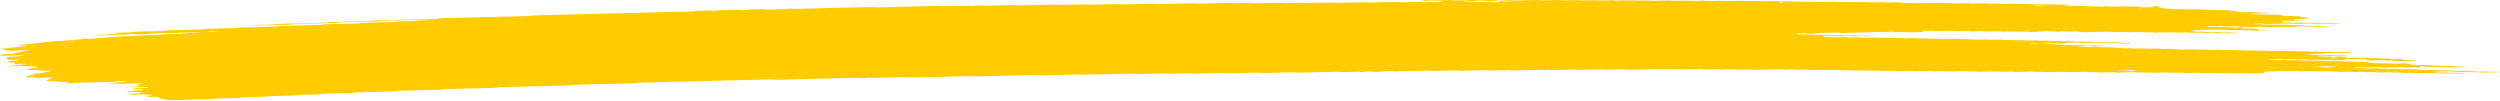
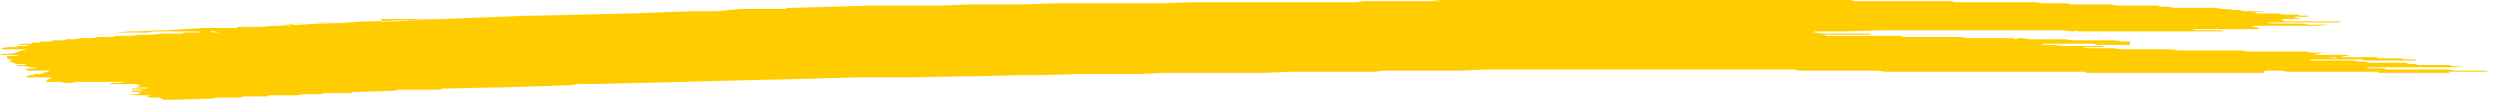
<svg xmlns="http://www.w3.org/2000/svg" width="223" height="9" fill="none" viewBox="0 0 223 9">
-   <path fill="#fc0" d="M209.811 4.72c-.306.008-.615.013-.914.024-.195.007-.278-.014-.408-.024-.043-.004-.09-.012-.13-.01q-.454.01-.908.024c-.093.018-.152.042-.294.051-.139.008-.303.008-.457.013l-.612.015a.7.7 0 0 0-.219.028 1 1 0 0 0 .099.014c.123.014.244.03.38.04.13.01.29-.006.429.007.312.03.315.029.553.023l.612-.014c.04-.001.086.006.13.01.129.01.213.033.404.024.146-.007.306-.008.458-.012.126.014.244.03.38.04.126.01.163.018.095.032a1.5 1.5 0 0 1-.262.018q-.153.002-.306.007l-.151.004c-.195.005-.195.005-.55-.025-.139-.011-.297.005-.43-.006-.089-.008-.167-.019-.253-.027a2 2 0 0 0-.142-.003q-.234.005-.457.012c-.105.004-.167.017-.155.03a.5.5 0 0 0 .121.013c.098.001.203-.005.299-.002.093.003.189.013.257.023.139.021.296.002.429.008.139.006.253.025.386.036.034.003.099-.002.152-.003l.454-.01c.127.014.262.026.377.041.207.028.429.04.698.026.151-.008.3-.005.42.013.124.019.266.017.423.013.146-.003.294-.014.442 0 .321.028.325.03.705.018.114-.003.2-.004.287.007.08.01.167.018.25.028l.457-.01c.195-.006.303 0 .349.027.028.016.041.03.109.041.08.013.166.013.284.009a1 1 0 0 0 .238-.025 1 1 0 0 1 .089-.02 1 1 0 0 1 .096-.01 1 1 0 0 1 .124.014c.151.056.151.057.306.073.169.018.346.035.5.055.139.018.278.01.429.01.115 0 .189.013.18.025a.2.2 0 0 1-.087.018q-.455.014-.914.024c-.037 0-.084-.008-.127-.012-.086-.008-.164-.021-.256-.024-.093-.003-.201.004-.303.006-.102.003-.21.009-.303.005s-.167-.017-.253-.026c-.04-.004-.096-.01-.13-.009a3 3 0 0 1-.553-.025 1 1 0 0 0-.136-.006l-1.072.026c-.145.004-.263-.012-.294-.04-.015-.015-.046-.03-.046-.046 0-.028-.17-.044-.293-.04-.204.004-.411.008-.612.015q-.247.009-.414-.017a2.5 2.5 0 0 0-.426-.01c-.112.004-.143.02-.136.058.006.031-.047.041-.248.046q-.38.01-.766.018c-.04.001-.086-.007-.126-.01-.087-.01-.164-.023-.257-.026-.092-.003-.201.004-.303.007-.102.002-.21.009-.302.006-.093-.004-.17-.018-.254-.027-.04-.004-.089-.01-.129-.009l-.612.015c-.229.005-.229.005-.553-.024-.148-.013-.297-.003-.442.001-.154.004-.3.006-.42-.013a1.5 1.5 0 0 0-.266-.017l-.766.018a1 1 0 0 1-.136-.006 3 3 0 0 0-.553-.025c-.198.009-.411.01-.609.017-.108.004-.157.02-.136.03a.5.5 0 0 0 .121.014c.099 0 .207-.007.3-.004.191.006.287.045.537.034q.225-.009.457-.01c.041 0 .084.008.127.013.124.012.232.029.411.02.148-.006.306-.008.457-.012.241-.006.241-.006.553.023.149.013.297.003.442 0 .108-.003.21-.008.297-.001.133.01.228.032.392.03.154 0 .306-.007.46-.01q.146 0 .263.02c.08.012.167.017.272.015q.228-.007.46-.011c.043 0 .093.004.133.007l.253.027q.23-.001.455-.009a2 2 0 0 1 .287.007c.117.013.213.035.405.024.095-.005.207-.003.302-.008.118-.006.198-.004.281.01.158.027.356.027.56.017a3 3 0 0 1 .556.023c.176.021.176.02.312.072.04.015.154.022.25.02.161-.005.3-.003.417.015.124.02.272.017.423.012a3 3 0 0 1 .566.014c.08.013.167.016.275.013.306-.009.615-.014.914-.024.182-.007.287.008.411.021.167.017.349.033.349.07 0 .006.043.013.081.017q.122.015.25.028c.123.014.244.026.414.018.148-.006.306-.008.457-.012s.29-.007.426.011q.236.032.504.054c.127.011.293-.007.429.007.084.01.164.02.254.027.037.003.095 0 .145 0 .102-.002.207-.003.306-.008.114-.005.201-.004.287.007.08.01.161.023.253.026.139.004.294-.015.433.007.071.01.161.02.253.024.093.003.201-.004.3-.003a.6.6 0 0 1 .12.013c.016.004-.006.012-.027.017a1 1 0 0 1-.109.014q-.458.013-.917.024c-.182.004-.182.004-.55-.025a3 3 0 0 0-.29-.003c-.146.005-.294.013-.445.004a3.6 3.6 0 0 0-.702-.022 2 2 0 0 1-.287-.004c-.17-.018-.349-.034-.5-.055-.118-.016-.173-.018-.223.005-.015.007-.031.014-.028.02.019.024.053.047.071.07.007.007-.018.014-.034.021-.049.02-.114.018-.222.002a2 2 0 0 0-.411-.02c-.148.007-.309.006-.457.013a3 3 0 0 1-.553-.025 1 1 0 0 0-.136-.005l-1.378.033a1.5 1.5 0 0 1-.266-.017q-.12-.02-.269-.017-.61.014-1.223.031a2.4 2.4 0 0 1-.414-.017 2 2 0 0 0-.275-.015 1.3 1.3 0 0 0-.259.02c-.056.013-.016.02.108.031.133.011.256.026.383.039q.154-.005.303-.005c.043 0 .083.008.126.013.124.013.238.027.414.02.149-.007.306-.008.457-.013.211-.005.211-.005.55.025.087.007.18.007.291.002a1.2 1.2 0 0 1 .262.018c.028.005.019.015-.04.046 0 .022.065.012.087-.003.034-.021-.031-.028-.155-.017-.086.009-.129.021-.108.03a.4.4 0 0 0 .176-.01c.272-.028.479-.032.677-.04.117-.003.191-.002.284.01.111.015.223.03.405.023.198-.008.408-.01.608-.016.186-.007.282.014.399.026.142.014.3-.002.429.006.136.009.232.03.39.033.228-.013.373.01.547.026.135.012.296.002.441-.003q.244-.01.414.016c.13.019.275.015.424.01.346-.009.358-.01.559.016.145.018.284.01.429.007.127.013.25.027.383.038.034.003.099-.002.152-.003l.457-.012c.102-.002.21-.009.303-.006.092.003.17.017.253.026s.17.017.25.027c.124.014.241.025.414.018q.225-.008.457-.012c.195-.005.189-.004.55.024.195.016.396-.003.594-.005.098 0 .194.005.262.018.028.006.019.015.028.023-.51.013-1.023.023-1.526.039-.195.006-.297-.011-.402-.025-.173-.022-.401.01-.565-.019a2 2 0 0 0-.411-.018c-.099.004-.204.004-.306.008-.26.01-.497.01-.704-.021-.071-.012-.173-.018-.247-.029a2 2 0 0 0-.272-.015q-.69.015-1.375.034-.062.004-.115.013-.128.02.081.032c.046.003.083.009.127.014.083.008.16.022.253.026.092.003.201-.004.303-.006s.21-.01.302-.006c.093.003.17.016.257.025.04.004.089.011.13.01q.303-.004.608-.012c.127.013.235.031.386.035.096.003.198-.002.297 0 .043 0 .099.007.12.013.013.003-.027.013-.058.017-.118.018-.278.015-.424.02a2.3 2.3 0 0 1-.42-.014 1.6 1.6 0 0 0-.269-.016q-.382.01-.766.018c-.043.001-.095-.003-.136-.006-.324-.029-.324-.03-.553-.024-.336.01-.336.01-.562-.015-.043-.005-.09-.014-.127-.014q-.536.01-1.069.026a1.6 1.6 0 0 1-.284-.009 2 2 0 0 0-.253-.025c-.096-.002-.201.005-.303.007s-.21.008-.3.005c-.092-.004-.173-.017-.253-.026a2 2 0 0 0-.287-.006c-.352.01-.355.01-.705-.02a1 1 0 0 0-.135-.006c-.257.006-.51.013-.767.018a1.3 1.3 0 0 1-.262-.017c-.028-.005-.019-.015-.037-.033-.022-.004.003.003.009.01.046 0 .102 0 .136-.003.086-.01.13-.021.108-.03a.5.5 0 0 0-.108-.013c-.068 0-.127.01-.145.036-.195.015-.402.019-.603.026a1.5 1.5 0 0 1-.284-.01 2 2 0 0 0-.408-.022c-.198.009-.408.01-.612.017-.234.007-.336-.035-.534-.034-.204.001-.408.009-.612.015-.179.004-.179.004-.55-.026-.136-.011-.296.005-.429-.007-.09-.007-.167-.018-.253-.026a2 2 0 0 0-.143-.003c-.256.006-.515.01-.763.02-.281.012-.494 0-.695-.028-.253.005-.51.007-.76.016-.182.007-.287-.009-.411-.021-.043-.004-.08-.011-.126-.013-.047-.002-.102.002-.152.003-.204.005-.414.008-.611.016-.245.01-.337-.028-.526-.032-.126.023-.194.054-.445.056-.203.002-.407.01-.611.015l-.306.007c-.164.004-.241.023-.207.05q.027.023.049.047c.031.027-.046.05-.176.054l-1.072.026a1.5 1.5 0 0 1-.266-.018 1.5 1.5 0 0 0-.268-.016l-1.072.026a1 1 0 0 1-.133-.007l-.254-.027q-.304.005-.605.012c-.324.009-.324.01-.562-.016-.044-.005-.087-.014-.127-.014q-.23.004-.46.011c-.454.012-.454.012-.587-.002-.121-.013-.229-.029-.411-.021-.198.008-.408.011-.612.016l-.454.008c-.04 0-.083-.009-.127-.013a2.3 2.3 0 0 0-.414-.019c-.099.005-.204.006-.306.008-.265.007-.265.007-.701-.021a2 2 0 0 0-.139-.005l-1.072.026c-.043 0-.096-.002-.139-.004-.488-.027-.488-.027-1.007-.014-.198.004-.204.006-.411-.019a2 2 0 0 0-.278-.012c-.408.011-.819.018-1.223.032-.183.005-.288-.009-.411-.021-.044-.005-.09-.014-.127-.014l-1.224.029c-.037 0-.083-.008-.126-.013-.084-.008-.164-.02-.257-.024-.095-.002-.2.005-.305.007-.257.006-.257.006-.554-.022a1 1 0 0 0-.132-.008c-.408.01-.819.017-1.224.031a3.4 3.4 0 0 1-.553-.026 1 1 0 0 0-.136-.005l-1.378.034a1.5 1.5 0 0 1-.265-.018 2.5 2.5 0 0 0-.424-.013c-.355.01-.358.01-.568-.013-.043-.004-.08-.01-.127-.013-.043-.002-.099 0-.145 0l-.612.015c-.203.005-.411.008-.611.016-.247.01-.365-.02-.538-.035-.253.007-.513.01-.763.02-.192.008-.281-.013-.408-.024-.043-.003-.089-.011-.13-.01q-.69.015-1.377.034a2 2 0 0 1-.278-.012c-.207-.026-.217-.025-.563-.015a2.5 2.5 0 0 1-.426-.012 2.3 2.3 0 0 0-.417-.016c-.201.007-.408.011-.612.016q-.306.01-.612.014c-.163.003-.262-.02-.392-.03a2 2 0 0 0-.142-.003c-.204.004-.414.007-.612.015-.241.01-.374-.016-.544-.03a1 1 0 0 0-.145 0l-1.072.026-.383-.037-.612.014c-.154.004-.312.005-.457.012-.188.01-.281-.012-.408-.023-.043-.004-.089-.012-.129-.01q-.386.006-.767.018c-.241.008-.336-.034-.534-.034-.204 0-.414.007-.612.015a3 3 0 0 1-.553-.025 1 1 0 0 0-.136-.006q-.382.01-.766.018a2 2 0 0 1-.139-.004c-.488-.027-.488-.028-.701-.022q-.228.006-.461.01c-.043.002-.095-.003-.136-.006-.321-.029-.321-.03-.553-.024l-.611.016-.383-.038c-.254.006-.513.011-.763.02a2 2 0 0 1-.285-.01c-.111-.014-.222-.03-.407-.022-.198.008-.408.009-.609.016-.241.008-.34-.034-.535-.034-.203 0-.414.007-.611.015a3 3 0 0 1-.553-.025 1 1 0 0 0-.136-.005l-1.684.041c-.346.009-.346.01-1.004-.016a2 2 0 0 0-.142-.003c-.204.004-.414.007-.612.015-.241.01-.374-.015-.544-.03-.037-.004-.095-.002-.145-.001l-.46.011-.612.016-.383-.037c-.253.006-.513.01-.763.019-.192.007-.281-.012-.408-.023-.043-.004-.089-.012-.13-.012q-.69.015-1.377.034c-.189.006-.275-.015-.402-.026-.043-.003-.093-.01-.133-.008l-.918.022c-.173.005-.173.005-.549-.024a2 2 0 0 0-.136-.006q-1.453.037-2.908.072a1.4 1.4 0 0 1-.265-.017 1.5 1.5 0 0 0-.269-.017c-.408.01-.819.018-1.223.03a2.4 2.4 0 0 1-.414-.017 1.6 1.6 0 0 0-.275-.014l-.612.016-.612.015c-.204.005-.411.008-.612.016-.247.01-.367-.02-.537-.034l-.915.022-1.223.03c-.037 0-.083-.008-.127-.012-.126-.012-.219-.028-.408-.023-.914.025-1.835.046-2.752.07-.192.005-.275-.015-.405-.025-.043-.004-.093-.01-.133-.01l-1.529.038c-.207.005-.207.005-.553-.024a1 1 0 0 0-.136-.006l-1.99.049a1.5 1.5 0 0 1-.268-.017 1.5 1.5 0 0 0-.266-.017l-1.835.045c-.164.005-.3 0-.417-.016a1.5 1.5 0 0 0-.272-.014q-1.377.032-2.753.069a2.4 2.4 0 0 1-.411-.02 2 2 0 0 0-.278-.012 1.3 1.3 0 0 0-.253.021c-.084.018-.136.041-.334.043-.204 0-.411.007-.612.014-.191.008-.281-.013-.401-.025a2 2 0 0 0-.519.02.63.63 0 0 1-.315.012c-.09-.01-.17-.02-.269-.017l-1.224.03c-.234.006-.237.007-.413-.016a1.6 1.6 0 0 0-.272-.015q-1.682.041-3.365.085a3 3 0 0 1-.414-.02q-.059-.007-.126-.012-.072-.002-.149 0c-.815.02-1.634.04-2.447.062-.185.005-.284-.01-.41-.022-.044-.004-.081-.01-.127-.012-.047-.002-.102.001-.152.003-.815.02-1.634.04-2.446.062-.195.005-.278-.015-.405-.025-.043-.004-.09-.011-.13-.01l-.766.018-1.835.046c-.235.006-.337-.036-.535-.034q-.382.006-.766.019l-.612.015c-.2.005-.2.005-.701-.022-.043-.002-.096-.006-.139-.005q-1.073.026-2.141.054c-.164.004-.3.001-.417-.016a1.6 1.6 0 0 0-.272-.015l-3.213.08c-.04 0-.093-.005-.133-.008l-.253-.027c-.062.01-.142.02-.182.032a1 1 0 0 1-.248.024 2 2 0 0 1-.284-.01 2.3 2.3 0 0 0-.407-.022l-3.365.085c-.185.005-.272-.016-.401-.027-.044-.003-.093-.008-.133-.007l-1.378.033q-1.915.047-3.825.096a3.5 3.5 0 0 1-.553-.025 1 1 0 0 0-.136-.006l-5.354.133a1.5 1.5 0 0 1-.266-.018 1.5 1.5 0 0 0-.268-.016l-2.447.06a2 2 0 0 1-.417-.016c-.044-.005-.09-.014-.124-.013a.7.7 0 0 0-.188.03 1 1 0 0 1-.242.025 2 2 0 0 1-.284-.01c-.114-.013-.219-.027-.404-.022q-3.517.089-7.035.176c-.189.005-.275-.015-.405-.025q-.063-.006-.133-.01-.076.001-.151.004l-11.474.285c-.229.006-.226.006-.476.049-.03.005-.071.012-.114.013l-3.52.087-1.529.038c-.182.004-.182.004-.617.055q-.057.008-.124.01-3.059.078-6.12.152c-.16.004-.29.013-.365.035a1 1 0 0 1-.222.028q-2.14.054-4.285.106c-.17.004-.272.017-.356.037-.027.007-.052.014-.092.019-.037.004-.093.005-.14.007q-1.834.046-3.673.09c-.182.005-.256.022-.346.04-.03.006-.052.015-.092.019-.04.003-.1.003-.149.004l-3.058.077c-.198-.003-.241.024-.337.04-.034.006-.059.014-.099.017-.043.004-.099.004-.151.005l-2.45.06c-.189.004-.226.028-.328.044-.034.005-.068.013-.108.015l-1.529.038c-.17.004-.17.004-.47.05a1 1 0 0 1-.117.012l-2.296.058a.8.8 0 0 0-.216.03.8.8 0 0 1-.22.028l-1.834.045a1.5 1.5 0 0 0-.355.036 1 1 0 0 1-.232.027q-.917.024-1.838.044c-.18.004-.272.02-.346.04a1 1 0 0 1-.241.024c-1.122.027-2.247.054-3.365.084-.188.005-.284-.011-.408-.023-.176-.016-.34-.034-.34-.07 0-.006-.052-.013-.09-.017-.274-.035-.274-.035-.317-.073-.025-.023-.053-.046-.075-.07-.04-.038-.139-.047-.423-.04l-.306.007c-.151.003-.265-.012-.293-.04l-.05-.046c.155-.004.152-.005.424-.061.114-.024.114-.024-.105-.048l-.254-.027a1 1 0 0 0-.135-.005l-.764.019a4 4 0 0 1-.902-.052.7.7 0 0 1 .223-.027l.457-.01.306-.008c.095-.018.194-.035.284-.054.142-.028.142-.029-.053-.048-.123-.013-.256-.025-.383-.037l-.457.011c-.191.004-.269-.005-.318-.035-.043-.027.01-.05.157-.055.152-.006.294-.01.371-.033.074-.023.204-.032.365-.034l.306-.007c.133-.004.204-.028.176-.055-.016-.017-.047-.031-.167-.035-.535-.016-.54-.016-.806-.048-.025-.003-.044-.01-.034-.015a.3.3 0 0 1 .086-.019q.532-.016 1.066-.026a1 1 0 0 0 .244-.023q.084-.037-.077-.062a1 1 0 0 0-.127-.012c-.408.009-.812.02-1.22.028a.5.5 0 0 1-.12-.013c-.032-.011.015-.026.123-.031.142-.008.287-.008.383-.031.133-.033.297-.064.445-.096.024-.005.065-.016.056-.017-.078-.01-.167-.018-.248-.028-.136-.016-.136-.04-.105-.061.025-.018.118-.025.232-.025.05 0 .111 0 .151-.004.105-.01.14-.023.087-.033a1 1 0 0 0-.124-.013c-.66.016-1.325.03-1.983.05-.195.005-.284-.013-.402-.025a1.6 1.6 0 0 0-.284-.007 1 1 0 0 1-.272-.012c-.052-.013.04-.024.29-.036.047-.002.1-.004.133-.008.359-.05.359-.051.606-.058.24-.006.24-.006.367-.033l.18-.039c.021-.005.058-.014.046-.017q-.104-.02-.269-.014c-.24.008-.525.001-.652.045a1 1 0 0 1-.238.025q-1.676.042-3.358.082a1.3 1.3 0 0 0-.336.04c-.062.016-.13.021-.248.024a1.3 1.3 0 0 1-.278-.011c-.04-.01-.006-.023.087-.036.133-.018.108-.042.065-.064a.7.7 0 0 0-.229-.024c-.151.002-.297.007-.423-.011-.074-.011-.167-.018-.25-.028-.161-.019-.322-.039-.547-.026-.155-.005-.263-.021-.386-.035-.207-.021-.226-.024-.078-.047.167-.026.037-.06.13-.085.099-.027.235-.05.355-.076l.09-.02c-.071-.008-.136-.02-.22-.027-.107-.008-.163-.018-.157-.047-.022-.004-.012.006.012.01a1 1 0 0 0 .13-.004c.087-.009.13-.02.108-.03a.5.5 0 0 0-.108-.012c-.068 0-.126.01-.145.036a33 33 0 0 1-1.063.036c-.037 0-.083-.009-.126-.013-.143-.016-.143-.016-.56-.02a.6.6 0 0 1-.123-.014c-.09-.029-.087-.06-.13-.09l.244-.058c.167-.039.383-.073.513-.115-.028-.023-.065-.046.071-.065.386-.023.383-.023.488-.046.3-.063.596-.127.908-.19.084-.016.084-.025-.064-.032L4.362 6.3c-.154.004-.309.012-.46.01-.151-.001-.263-.022-.386-.034l-.38-.04c-.145.001-.29.014-.436-.007-.111-.016-.25-.028-.377-.042.096-.035.275-.062.414-.093.127-.029.13-.028.47-.05.16-.01.216-.064.08-.079-.164-.019-.337-.036-.503-.054-.146.002-.294.014-.433-.007a2 2 0 0 0-.41-.02c-.304.01-.613.015-.918.024-.105.002-.22 0-.266-.015-.031-.012.059-.027.16-.03a1.7 1.7 0 0 0 .371-.034c.074-.023.21-.03.371-.034a1 1 0 0 0 .114-.012c.112-.027.235-.05.473-.05.099-.009.151-.02.12-.031a.5.5 0 0 0-.12-.013 47 47 0 0 0-.763.017 1.4 1.4 0 0 1-.281-.01c-.053-.008-.025-.021.074-.035.086-.011.111-.025.105-.04-.015-.038-.108-.048-.405-.046-.213.002-.265-.004-.312-.036-.012-.007-.043-.018-.021-.023.132-.032.219-.07.47-.086.098-.005.203-.005.265-.018s.117-.026.182-.037c.08-.014.136-.027.099-.036a1 1 0 0 0-.275-.012c-.099.005-.204.005-.306.008-.182.005-.33-.007-.352-.028-.059-.054-.12-.108-.173-.162-.006-.006.01-.015.034-.02.086-.02.18-.039.269-.058.105-.022.272-.018.414-.022.2-.006.2-.005.47-.05.104-.018.287-.011.395-.027.034-.005.086-.013.077-.018a1.6 1.6 0 0 0-.263-.016l-1.683.04a.8.8 0 0 1-.235-.022C-.003 4.94.006 4.922 0 4.907c.09-.02.192-.037.269-.057a1 1 0 0 1 .244-.024c.154-.002.306-.007.479-.012.321-.068.636-.14.982-.207.14-.028.105-.056.133-.085.028-.028.235-.023.374-.031.111-.007.148-.022.105-.032a.6.6 0 0 0-.124-.013l-.306.006c-.102.003-.219.001-.302.01-.08.007-.133.023-.186.036-.058.015-.136.02-.253.021q-.227.002-.454.009c-.167-.019-.34-.036-.5-.055-.032-.004-.038-.015-.035-.022q.01-.027-.142-.038c-.086-.008-.157-.018-.238-.028.062-.012.13-.025.18-.038.108-.029.244-.05.478-.048.093-.018.167-.04.288-.054.114-.012.309 0 .395-.027a1 1 0 0 1 .192-.035c.133-.009.306-.004.383-.03a.8.8 0 0 1 .204-.032c.102-.004.207-.005.28-.014.041-.005.084-.012.084-.019a1.5 1.5 0 0 0-.244-.018l-.46.01c-.043.002-.093-.002-.14-.005-.135-.007-.126-.016-.018-.033s.186-.038.275-.057c.1-.003.223-.002.29-.01.115-.015.195-.036.288-.054.102-.003.207-.004.303-.01.04 0 .058-.011.092-.017.062-.012.115-.029.198-.034.136-.009.303-.006.383-.031a.7.7 0 0 1 .204-.032c.241-.002.343-.028.467-.052.092-.018.29-.009.392-.027.068-.012.117-.026.185-.037a1 1 0 0 1 .133-.009l.763-.02c.04 0 .078-.008.109-.013.064-.012.105-.03.185-.037.08-.008.194-.008.293-.01.319-.008.343-.006.488-.045.118-.033.405-.01.501-.045a1.1 1.1 0 0 1 .34-.04c.256-.003.51-.012.766-.018.229-.006.226-.006.473-.05.11-.019.275-.016.42-.02.154-.003.296-.01.37-.032.075-.023.21-.03.368-.034.145-.003.31-.001.423-.02.279-.045.275-.045.47-.05l.918-.023c.204-.005.417-.006.608-.016.14-.007.201-.034.29-.052l.76-.02 1.073-.027c.154-.018.176-.057.435-.059.155 0 .306-.007.46-.01q.383-.013.767-.019c.194-.002.228-.027.33-.043.034-.006.065-.014.105-.015.402-.013.816-.016 1.208-.035a.2.2 0 0 0 .087-.019c.006-.004-.046-.01-.08-.014a1 1 0 0 0-.136-.006l-3.828.094c-.18.005-.18.004-.615.055q-.056.009-.127.01l-.611.017c-.164.005-.3 0-.417-.017a2 2 0 0 0-.275-.015 1.5 1.5 0 0 0-.263.019c-.09.017-.136.04-.324.044q-1.303.031-2.602.064c-.12-.006-.179-.016-.148-.028a.3.3 0 0 1 .093-.017l1.069-.027c.049-.002.117 0 .145-.006.136-.02.185-.055.442-.057.148-.001.3-.008.441-.015a.2.2 0 0 0 .087-.019.3.3 0 0 0-.084-.014c-.135-.013-.293.003-.429-.006a1 1 0 0 1-.12-.014 1 1 0 0 1 .21-.028q.61-.018 1.223-.031.249-.004.359-.037a1 1 0 0 1 .228-.026l2.144-.053c.18-.003.272-.019.346-.039.059-.016.127-.021.241-.024 1.023-.024 2.04-.051 3.062-.075.188-.004.244-.024.34-.041.034-.006.055-.014.099-.018.043-.003.098-.003.15-.004l2.45-.06c.192-.004.23-.028.328-.044.034-.005.065-.014.105-.015l1.836-.046 1.223-.03c.2-.005.2-.006.473-.05a1 1 0 0 1 .114-.013l3.519-.088a.8.8 0 0 0 .22-.029.8.8 0 0 1 .215-.028q1.376-.036 2.756-.069.248-.004.359-.036a1 1 0 0 1 .228-.026q1.376-.036 2.756-.068c.176-.004.263-.02.35-.039.03-.006.055-.017.092-.018.457-.013.911-.027 1.372-.036.191-.003.256-.023.333-.042a1.2 1.2 0 0 1 .25-.022q.385-.007.76-.02c.038-.001.084-.011.087-.018.006-.012-.065-.02-.182-.025l-3.674.092c-.2.005-.2.005-.472.049a1 1 0 0 1-.118.013l-3.519.087a.8.8 0 0 0-.219.03.8.8 0 0 1-.216.028q-1.682.043-3.368.084a1.6 1.6 0 0 0-.358.036 1 1 0 0 1-.229.026l-3.216.08c-.108.001-.188-.012-.182-.025.003-.006.05-.017.086-.018.56-.015 1.116-.031 1.678-.043.188-.004.244-.024.34-.041.03-.007.055-.014.096-.018.043-.004.098-.003.15-.004q1.988-.05 3.98-.098c.192-.005.229-.028.328-.044.034-.006.064-.014.105-.015q.61-.016 1.223-.03 1.07-.028 2.144-.054c.207-.005.207-.005.473-.05a1 1 0 0 1 .114-.012l5.663-.14a.8.8 0 0 0 .22-.03.8.8 0 0 1 .216-.03l7.652-.189q.25-.005.359-.036a1 1 0 0 1 .228-.027l8.42-.21 5.662-.14c.173-.004.266-.018.352-.037.028-.007.056-.017.093-.018l1.214-.034.38.038.284-.054c.612-.013 1.215-.034 1.832-.041.04 0 .084.008.127.013.287.03.451.027.633-.012.065-.014.12-.027.22-.029.306-.008.615-.014.917-.024.164-.005.3 0 .417.016.084.013.17.018.272.015l1.684-.043c.04 0 .077-.008.108-.014.065-.012.12-.025.182-.038.084.008.176.014.244.024.087.013.167.013.285.01l6.732-.17c.191-.004.275.016.404.026q.065.006.133.01l.152-.004 5.05-.126c.223-.005.223-.005.554.024.04.003.093.008.136.006l2.295-.056c.1-.003.183.005.272.016.176.02.189.02.318-.01a1 1 0 0 1 .229-.028c.111-.004.2-.003.287.005.124.012.213.032.402.026q1.226-.03 2.447-.062c.185-.005.284.01.408.022.043.005.083.011.13.012.046.002.101-.001.15-.003 1.02-.025 2.043-.05 3.06-.077.19-.005.274.015.404.025.043.004.093.01.133.01l1.838-.046c.22-.005.22-.005.553.024.04.003.093.007.136.006L99.329.37c.22-.005.22-.005.853.02q.071.003.142.003l2.45-.061c.164-.005.3 0 .417.016.083.012.17.017.272.015.917-.023 1.838-.045 2.752-.07a3 3 0 0 1 .414.02l.127.013c.046.001.099 0 .148-.002.918-.023 1.839-.044 2.753-.069.185-.005.284.01.408.023.043.004.09.012.127.012q.537-.01 1.072-.027c.191-.007.275.015.404.025.044.004.093.01.133.01l2.296-.057a1.6 1.6 0 0 1 .275.013c.114.016.247.023.414.018l1.072-.027c.21-.005.21-.005.852.019q.072.004.142.004l1.836-.046c.163-.005.299 0 .417.016.083.012.166.018.272.015L121.06.21c.204-.005.408-.014.612-.014.148 0 .256.023.389.034.037.003.099 0 .149-.002.713-.017 1.43-.034 2.141-.054.185-.005.284.01.407.023.044.004.09.012.127.012l.766-.018c.306-.008.615-.014.918-.024.247-.008.34.032.537.034.152.001.306-.007.458-.01l.917-.023a.7.7 0 0 0 .226-.027 4 4 0 0 0-.906-.052l-.766.02c-.043 0-.092-.003-.136-.006-.123-.008-.111-.018-.006-.034s.186-.038.275-.057l.377.037.306-.008q.764-.019 1.529-.036c.037 0 .084.009.127.013.123.014.235.025.414.02l1.375-.035c.2-.005.2-.005.553.024.04.003.092.007.136.006q.688-.015 1.377-.034c.099-.002.195.004.266.018.028.005.022.015.139.091.365.062.615.056.868.05.109-.002.204-.004.275-.014.037-.005.084-.012.084-.018a.4.4 0 0 0-.111-.013c-.306-.01-.597.01-.896.014-.139.002-.26-.014-.285-.041l-.024-.023q-.013-.01-.025-.023a.8.8 0 0 0-.244.022 1 1 0 0 1-.189.035c-.083.008-.197.006-.299.009-.099.002-.207.008-.3.005-.093-.004-.167-.018-.253-.026-.04-.004-.09-.01-.13-.01l-1.06.027c-.185.005-.278-.014-.395-.026-.093-.01-.186-.007-.201.014-.04.051.102.073.417.063.26-.008.494-.01.698.022.028.004.093.006.133.005l.757-.018c.046 0 .096.001.139.003.63.025.63.026.844.02.101-.003.2-.005.191-.076.195-.076.504-.081.803-.093.195-.007.278.014.405.025.043.003.09.01.13.01q.995-.023 1.986-.05c.112-.002.192 0 .278.013.112.015.235.025.411.02.352-.012.711-.019 1.069-.028.182-.005.182-.005.55.024.04.004.093.007.136.006l1.069-.026q.149-.003.266.017c.077.013.17.02.265.017l1.069-.026a2 2 0 0 1 .136.005c.377.03.377.03.55.025.254-.007.513-.01.763-.02.244-.01.371.018.538.033.457-.011.917-.02 1.372-.033.185-.006.284.01.407.022.044.004.087.013.127.013q.232-.004.457-.011l.458-.011c.173.013.287.045.534.034.148-.006.306-.008.457-.012l.458-.01c.101-.003.207-.004.305-.009.183-.007.272.016.402.026.043.004.093.01.133.008.306-.006.615-.012.914-.022.232-.009.39.005.553.025.034.004.093.006.136.005l1.069-.026a1.5 1.5 0 0 1 .266.017q.12.02.269.017l1.069-.026c.043-.001.095.002.136.006.346.03.346.03.55.024l.151-.004c.253-.006.516-.009.763-.02.284-.012.491.004.692.03.253-.005.513-.009.76-.018.185-.007.284.01.408.022.043.005.089.013.126.012q.54-.01 1.069-.027c.192-.006.275.015.405.026.043.003.09.01.13.009l.612-.015c.238-.006.238-.005.553.023.148.014.296.003.441 0 .155-.004.3-.007.424.013.077.012.17.02.265.017.204-.004.411-.008.612-.015q.242-.01.417.015c.084.012.17.018.272.016l1.375-.034c.04 0 .096.003.133.008q.129.012.253.027c.201-.005.408-.006.606-.013.21-.007.401-.009.565.017a1 1 0 0 0 .124.013q.23-.004.457-.01l.457-.012c.176.012.287.046.535.035.148-.007.305-.008.457-.012.151-.003.306-.008.457-.01.049-.002.105-.004.148-.002q.069.004.127.013c.123.013.238.027.414.019.148-.007.306-.008.457-.012.207-.005.207-.005.55.024.139.012.297-.004.429.007.09.007.167.018.254.026.037.004.096.005.139.004.204-.004.411-.008.612-.015q.243-.009.414.016c.083.013.166.018.271.015q.766-.018 1.527-.039c.173-.005.312.003.407.02.164.029.396-.005.566.018.105.014.21.031.401.024.353-.012.711-.018 1.066-.027l.383.038.612-.015.457-.011q.077-.003.149 0c.046.002.083.008.126.012.214.023.213.024.566.014.151-.004.296-.007.423.012q.175.024.417.016.454-.015.918-.023.144-.003.265.017c.121.02.269.018.42.013.201-.007.399-.014.569.013a1 1 0 0 0 .123.013c.254-.004.51-.007.757-.016.248-.009.368.02.538.034l.763-.018c.049-.001.108-.005.151-.003.183.01.288.045.538.034.145-.006.303-.008.454-.01a.6.6 0 0 1 .121.014c.015.003 0 .012-.019.017-.056.013-.123.025-.173.039l.087.014q.124.01.29.003a1.2 1.2 0 0 1 .263.017c.027.006.018.015-.041.046 0 .023.065.013.087-.002.034-.022-.031-.029-.155-.017-.086.008-.129.02-.108.03a.4.4 0 0 0 .176-.01c.272-.029.476-.034.68-.04.053 0 .114-.005.152-.002.132.01.256.024.386.037.148-.003.287-.01.432.008.204.026.213.024.411.019l.306-.008c.102-.002.182.005.272.015.182.022.198.022.318-.007a.5.5 0 0 1 .21-.016c.297.028.3.03.553.022.21-.007.408-.01.562.017a.43.43 0 0 0 .223-.005c.222-.052.324-.05.741-.013.195.017.396-.002.594-.004.166-.002.284.01.296.039.009.018.037.031.148.037.044.002.096.006.139.005l.767-.019c.129-.003.2-.025.176-.054-.028-.03.021-.042.207-.051.111-.005.201-.004.29.004.099.01.071.018-.015.035-.207.04-.183.066.083.095.093.01.167.018.189.033.012.007 0 .017.027.023.152.03.362.051.597.066.225-.013.38.008.553.025.136.013.296.002.441-.003.164-.005.3-.001.417.016.084.012.17.018.272.016.204-.005.411-.009.612-.016a2 2 0 0 1 .411.018c.136.02.287.007.429.01.192.003.288.045.538.033.148-.006.303-.008.457-.01.04 0 .09.007.124.013.164.026.355.024.565.017a2.6 2.6 0 0 1 .43.008c.234.03.494.056.741.083.034.022.009.047.185.06.093.006.18.016.251.027.086.012.166.016.278.012.201-.006.411-.008.608-.016.183-.008.297.008.408.022.09.012.173.018.281.01a1.2 1.2 0 0 1 .281.009c.127.017.136.015.557.02a1 1 0 0 1 .12.014c.012.003-.015.013-.037.017a1 1 0 0 1-.111.014l-1.375.035a1 1 0 0 0-.13.01c-.037.004-.083.011-.083.018 0 .005.062.01.105.014.136.01.296-.006.429.006.09.008.164.02.254.027.037.003.095.003.142.002l.46-.011c.043 0 .093.004.133.008.296.028.296.028.553.022.102-.003.21-.01.306-.007.092.003.173.016.256.024.173.016.337.033.349.07.006.013.108.025.21.026.099.001.204-.004.306-.007.241-.005.241-.005.553.023.087.008.179.009.291.004.043-.002.095 0 .142.003.151.007.151.016.052.032-.139.025-.126.027.263.048.148.008.262.023.386.036.201.021.198.021.065.049l-.09.02c-.089.017-.16.037-.346.039-.204.002-.408.01-.611.014-.198.006-.251.017-.232.048.021.039.062.043.417.043q.153-.002.269.016a.7.7 0 0 1-.204.03l-.763.018-.612.016c-.127.003-.207.027-.173.055q.028.022.049.046c.034.03.099.039.306.037.053 0 .102-.004.152-.003.2.003.296.042.537.034.201-.007.411-.008.609-.016.182-.008.284.009.411.022.043.004.089.013.126.012q.386-.006.764-.019c.117-.004.188 0 .281.01.222.027.228.026.559.018.241-.007.244-.006.553.023.086.007.179.007.29.004.145-.005.297-.012.448-.005a.6.6 0 0 1 .121.013c.009.004-.034.015-.071.018-.272.024-.59.02-.887.03a1.4 1.4 0 0 1-.263-.019 1.5 1.5 0 0 0-.271-.015c-.204.005-.411.008-.612.016a2.4 2.4 0 0 1-.414-.02c-.04-.004-.087-.013-.127-.012q-.687.013-1.372.032c-.182.005-.287-.01-.41-.022-.044-.005-.087-.013-.127-.013l-.46.01-1.684.042c-.037 0-.084-.009-.127-.013l-.256-.025q-.23.007-.461.012c-.111.002-.21.008-.225.026-.009.012.093.022.201.021.105 0 .21-.006.296 0 .43.03.43.03.699.024.234-.005.21-.01.417.016.089.01.169.017.271.015l.767-.02c.04 0 .092.005.132.008.303.028.303.03.553.022.328-.008.34-.01.56.018.151.02.29.006.435.005.167.018.349.035.501.055.179.025.367.02.571.013.152-.005.3-.007.424.013q.177.024.42.014c.145-.004.293-.013.445-.002.04.002.102.01.098.014-.003.006-.043.016-.083.018-.284.02-.596.019-.896.028a1 1 0 0 1-.133-.008l-.253-.027c-.151.003-.306.004-.454.01a2 2 0 0 1-.284-.008c-.078-.01-.161-.023-.254-.026-.092-.003-.201.004-.303.007-.101.002-.219.001-.299.008-.081.008-.13.024-.182.037-.059.015-.14.02-.257.02a1.6 1.6 0 0 1-.275-.013 2 2 0 0 0-.127-.013c-.043-.003-.092-.009-.132-.008l-1.378.034c-.229.006-.226.006-.702-.022-.043-.002-.095-.006-.139-.005l-.766.02c-.259.006-.256.005-.698-.025-.08-.005-.198.002-.293.001-.201-.002-.3-.041-.535-.034-.201.007-.411.008-.612.016-.182.008-.287-.008-.411-.021-.043-.004-.089-.014-.126-.013-.461.01-.918.022-1.53.024-.151 0-.083.01.016.013.142.005.188-.005.111-.024a.8.8 0 0 0-.201-.016c-.034.002-.077.01.074.027.161.017.152.027.18.033.068.013.163.019.262.017q.23-.006.461-.01a1 1 0 0 1 .136.005c.339.03.342.031.704.02.114-.003.198-.003.287.006.124.012.213.032.402.026q.377-.012.763-.02c.04 0 .083.008.13.012.126.011.219.032.408.023a11 11 0 0 1 .457-.01c.04 0 .102.007.12.013.037.01-.009.023-.114.032-.043.004-.102.003-.151.004l-.612.015c-.108.003-.21.01-.223.027-.009.012.102.022.207.021q.234-.002.458-.011a4 4 0 0 1 .704.022c.151.02.142.013.303.074.04.015.16.016.266.016q.38-.004.349.019c-.028.017-.118.023-.232.025l-.612.015c-.049.002-.105.005-.151.004q-.07-.003-.13-.011c-.086-.009-.161-.023-.253-.026-.093-.003-.201.004-.303.007-.102.002-.21.009-.303.006-.093-.004-.17-.018-.253-.026-.04-.004-.09-.01-.13-.01l-.612.014c-.25.006-.25.006-.553-.023a2 2 0 0 0-.29-.004c-.247.008-.25.006-.701-.02a2 2 0 0 0-.139-.006l-1.375.034c-.393.01-.393.01-.609.057-.16.034-.164.034-.006.05.127.013.241.032.38.04.13.006.29-.015.433.006.071.011.163.023.253.025.142.002.293-.012.429.009.068.01.17.021.257.021.151.001.306-.006.457-.01.046 0 .099 0 .142.002q.068.005.127.013c.123.016.256.024.417.016q.394-.022.701.023c.028.004.096.005.139.003q.166-.008.291.003c.034.004.083.01.077.015a.2.2 0 0 1-.087.019c-.29.016-.602.017-.902.026-.04 0-.089-.005-.13-.01-.086-.008-.16-.022-.253-.025s-.201.003-.303.005-.21.01-.302.006a3 3 0 0 1-.254-.025 1.6 1.6 0 0 0-.284-.008c-.148.006-.303.007-.454.01l-.254-.027a1 1 0 0 0-.132-.009l-.612.015c-.204.005-.204.005-.55-.024a1 1 0 0 0-.136-.006l-.766.018a1.5 1.5 0 0 1-.269-.017 1.5 1.5 0 0 0-.266-.017l-1.223.03a2.4 2.4 0 0 1-.414-.016c-.13-.019-.275-.014-.426-.01-.343.009-.346.008-.566-.015-.043-.005-.086-.014-.126-.013q-.536.009-1.066.024c-.186.006-.284-.01-.408-.022-.043-.004-.09-.013-.127-.012q-.386.006-.763.019c-.25.01-.346-.034-.534-.034-.257 0-.51.011-.763.018l-.612.015-.612.016a1.6 1.6 0 0 1-.278-.013c-.114-.015-.25-.027-.374-.041-.188-.02-.188-.02-.417-.015l-.151.004c-.374.01-.374.01-.85-.02a1 1 0 0 0-.099.007c-.065.012-.123.025-.182.038-.083-.007-.185-.012-.241-.022-.157-.03-.405.01-.565-.019a2 2 0 0 0-.254-.024c-.095-.003-.203.004-.302.007-.257.007-.257.006-.476.048-.111.02-.272.017-.417.021a2.4 2.4 0 0 1-.423-.01 2.4 2.4 0 0 0-.418-.017c-.2.007-.407.011-.611.016-.043 0-.096-.002-.139-.005-.473-.027-.473-.028-.702-.022-.102.003-.207.004-.305.008a2.3 2.3 0 0 1-.414-.017c-.041-.005-.087-.013-.127-.013q-.305.004-.606.01c-.154.004-.309.006-.457.012-.247.011-.368-.02-.537-.033q-.382.007-.764.019a2 2 0 0 1-.284-.01c-.114-.013-.219-.03-.404-.022-.248.01-.507.012-.76.018-.17-.015-.294-.044-.538-.033-.148.006-.306.008-.457.011l-.612.016c-.219.006-.216.004-.553-.023-.195-.017-.395.001-.593.004-.155.003-.232.024-.195.052s-.046.049-.188.052q-.535.015-1.069.027c-.043 0-.096-.003-.136-.006-.38-.03-.38-.029-.55-.025-.253.007-.513.01-.763.02-.173.006-.3-.004-.411-.02a1.6 1.6 0 0 0-.278-.012q-1.837.045-3.667.093c-.183.004-.288-.01-.411-.022-.043-.004-.084-.013-.127-.013q-.153.001-.306.007c-.457.011-.914.025-1.375.033-.194.004-.247.025-.33.043-.065.014-.139.02-.253.021-.112.002-.192 0-.279-.012a2 2 0 0 0-.41-.02q-.302.01-.612.016a.7.7 0 0 0-.219.028c-.007.003.058.01.095.014.124.014.241.03.38.04.142.01.297-.001.445-.004q.078-.003.152-.003c.046 0 .102.002.136.007.16.02.33.035.552.022.192.006.291.045.535.035q.224-.009.457-.011c.04 0 .084.008.127.012.123.012.222.03.408.022.197-.008.408-.01.608-.016.112-.004.192 0 .278.012.112.015.238.027.411.02.149-.007.306-.009.458-.013.197-.005.197-.005.549.024.041.004.093.007.136.007l.767-.019a1.3 1.3 0 0 1 .262.018c.028.005.019.015.028.022q-.766.018-1.526.04c-.192.005-.278-.014-.405-.025-.043-.003-.09-.011-.13-.01q-.536.012-1.069.026a1.4 1.4 0 0 1-.278-.012c-.213-.036-.472-.016-.713-.011-.186.004-.244.018-.223.049.028.036.139.048.423.041l.306-.007q.149-.002.269.016c.077.013.17.02.266.018.204-.004.411-.009.608-.016q.245-.008.414.017c.127.019.275.015.424.01.346-.009.349-.008.565.015.043.005.087.013.127.013.355-.007.713-.013 1.062-.024.183-.006.288.009.408.021.044.004.087.014.127.013.256-.005.513-.01.763-.02.117-.004.188 0 .284.01.229.028.235.027.559.018.099-.003.207-.008.3-.004s.167.017.253.026c.041.003.09.009.133.008l.612-.015c.192-.005.192-.005.55.024.145.013.297.002.442-.001.157-.005.299-.005.42.014.12.018.266.017.42.013.145-.004.294-.014.442-.001.34.029.34.03.55.024l.917-.023c.041 0 .093.005.133.009.087.008.161.022.254.025.092.004.2-.002.299-.004.318-.01.34-.013.553.018.179.025.402-.011.569.018.096.016.225.03.404.021q.224-.007.458-.012c.244-.006.244-.005.553.023.04.004.092.008.132.007.204-.003.411-.007.609-.015.232-.01.38.008.553.025.136.014.297.002.442-.002.158-.005.3-.004.417.015.124.018.269.016.423.012.145-.003.294-.014.442 0 .318.028.318.028.55.023l.612-.015c.04 0 .089.005.129.01.087.008.161.022.254.025.092.004.201-.003.303-.005s.21-.01.302-.006c.093.002.18.014.254.024.086.012.166.014.284.01.148-.007.303-.008.454-.012.083.01.17.018.25.028.084.01.173.01.288.006.38-.011.383-.01.701.02.145.012.297.002.442-.002a3 3 0 0 1 .42.013c.117.018.262.02.417.015.099-.004.204-.006.306-.008.046 0 .102.002.136.006.163.02.324.037.55.024.197.004.296.042.534.035.201-.007.411-.008.609-.016.182-.008.312.005.404.021.167.03.402-.01.569.019.096.016.219.03.405.022.204-.007.268.002.327.032.034.017.028.03-.034.043a.6.6 0 0 1-.228-.004 2.5 2.5 0 0 0-.414-.017c-.161.004-.26-.02-.393-.03s-.29.007-.429-.006c-.328-.03-.328-.03-.55-.023-.152.003-.309.005-.457.012-.176.008-.291-.007-.411-.02-.044-.005-.087-.014-.124-.013-.355.007-.714.014-1.066.025-.185.006-.284-.01-.408-.022-.043-.004-.089-.013-.126-.012l-.915.023c-.058.013-.123.025-.179.038a1.2 1.2 0 0 1-.256.02c-.195 0-.387.02-.581-.005-.201-.025-.216-.024-.411-.018-.247.008-.51.006-.742.024-.04.004-.083.012-.083.019-.003.004.062.01.102.014.136.011.294-.005.429.007.09.007.164.018.254.026.037.003.092.003.142.003l.151-.004c.047 0 .096.004.133.008.17.017.349.034.501.055.148.02.287.006.435.005.593.033.593.034.992.023q.15-.004.303-.004c.043 0 .083.008.126.013.124.014.241.026.414.019.149-.007.306-.008.458-.012.204-.005.204-.005.55.024.086.008.179.007.29.003a1.2 1.2 0 0 1 .263.017c.027.006.018.015.027.023-.305.008-.614.013-.911.024-.192.007-.278-.013-.405-.024-.043-.004-.089-.012-.129-.01q-.455.009-.909.024c-.037 0-.083.011-.086.018-.006.012.071.024.182.023.148 0 .293-.008.426.01q.169.028.414.018c.099-.004.204-.005.303-.008.263-.011.501-.01.698.023.152.008.3 0 .445-.004.108-.003.213-.007.291.002.163.019.324.038.55.025.244.013.429.04.633.063.096.01.17.017.281.01.046-.003.102-.003.151-.004.102-.003.21-.01.303-.007s.17.017.253.025c.041.005.087.012.127.011q.232-.004.457-.01l.455-.01.383.036.608-.015c.226-.006.226-.005.55.024.145.013.3.005.439-.002.232-.01.386.008.55.027.034.004.096.006.136.004q.24-.01.417.016c.083.012.167.018.269.016l1.065-.027c.044 0 .093.004.133.007.315.029.318.03.55.023.207-.007.399-.01.563.016a1 1 0 0 0 .123.013c.253-.004.51-.01.76-.017a2 2 0 0 1 .284.008c.115.014.217.03.405.024.522-.017.525-.015 1.143.018.043.002.102-.002.152-.004a1.6 1.6 0 0 1 .274.013c.207.024.214.023.411.018.152-.005.309-.006.458-.013.228-.01.38.008.55.026.135.013.293.002.438-.002.158-.005.3-.003.417.014.081.012.167.019.269.017l1.066-.026c.043-.001.096.002.136.006.352.029.352.03.701.02.111-.004.204-.005.288.005l.25.027c.151-.003.306-.004.454-.01a2 2 0 0 1 .284.008c.118.012.216.034.402.023.096-.005.207-.003.303-.008.114-.006.191-.002.281.01.111.014.225.03.404.022.198-.009.408-.01.609-.017.111-.003.189 0 .278.013.111.015.238.025.411.019.352-.012.355-.01.698.02.087.007.179.006.291.003.095-.004.194.003.262.017.065.015.059.024.065.032M182.281.507c-.102.002-.204.005-.352-.036-.01-.007-.003-.015-.025-.021a1 1 0 0 0-.219-.023c-.167-.002-.368.014-.365.026q.005.016.158.028c.043.003.077.009.117.012.118.011.21.032.38.021-.015-.014-.031-.029 0 0q-.023.027.142.036c.031.001.077 0 .102-.002.096-.01.111-.025.04-.062-.012.006-.003.017.025.02s.096 0 .13-.003c.086-.009.13-.02.108-.03a.5.5 0 0 0-.108-.012c-.065 0-.124.01-.133.046m24.981 5.417c-.225.01-.485.006-.71.024-.04.004-.081.012-.084.018a.4.4 0 0 0 .096.014c.084.007.176.005.284.003.164-.003.26.018.386.029.041.003.093.005.136.004q.375-.008.748-.018c.043-.001.09-.004.127-.009.123-.013.111-.022-.01-.032-.132-.012-.237-.03-.373-.04-.195-.012-.393.005-.6.007m-17.545.341-.451.012-.148.003a.8.8 0 0 0-.213.029 1.4 1.4 0 0 0 .253.018c.151-.003.3-.01.451-.01.164-.003.26.019.386.03.04.003.09.003.136.003.229.002.368-.022.325-.056-.031-.027-.149-.043-.291-.04zm18.602-1.031c.037-.008.077-.014.096-.02q.084-.035-.068-.06c-.124-.024-.275-.008-.414-.006a.3.3 0 0 0-.09.016c-.012.005-.012.013.006.016zm-26.801-1.38-.448.012a.4.4 0 0 0-.093.016c-.04.011.003.027.13.028.145.002.297-.006.448-.01.191-.004.306-.022.235-.037a1 1 0 0 0-.272-.009M18.892 2.856l.3-.008a.8.8 0 0 0 .21-.029 1.5 1.5 0 0 0-.26-.017l-.448.011a.6.6 0 0 0-.204.03c-.021.011.186.018.402.013m149.561-.072c.04.004.08.012.12.012.099 0 .201-.002.294-.007a.3.3 0 0 0 .089-.017c.012-.004.009-.012-.009-.015-.09-.023-.448-.015-.507.01-.006.006.009.012.013.017M158.705.226c.01.007.013.015.025.022a.6.6 0 0 0 .192.031q.117-.017.114-.038-.005-.012-.025-.023a.6.6 0 0 0-.191-.031q-.116.016-.115.039m56.754 6.12-.087.018a.8.8 0 0 0 .219.01c.038-.004.059-.01.087-.017a.8.8 0 0 0-.219-.01m-1.922.064c.04.004.077.01.12.013a.5.5 0 0 0 .186-.02c-.04-.004-.077-.01-.121-.013a.5.5 0 0 0-.185.02m1.217-.085q-.033.016.136.028c.028-.006.065-.011.084-.018.03-.01-.022-.02-.133-.028zm-6.522-.504q-.033.016.136.029c.028-.006.065-.012.084-.019.031-.01-.022-.02-.133-.028zm-8.885-3.305-.086.017c.083.014.16.018.219.01.037-.004.059-.011.086-.017a.8.8 0 0 0-.219-.01M190.836.762a.5.5 0 0 0 .188-.02c-.04-.005-.077-.01-.12-.013a.5.5 0 0 0-.186.02zm-4.52-.11-.087.018a.8.8 0 0 0 .22.01c.037-.004.058-.011.086-.018a.8.8 0 0 0-.219-.01M155.665.225l-.086.018c.083.013.16.018.219.01.037-.004.059-.011.087-.018a1 1 0 0 0-.22-.01M3.049 4.025q-.06-.004-.117-.012c-.09.012-.118.024-.068.033.03.006.077.009.117.013q.139-.02.068-.033" />
+   <path fill="#fc0" d="M209.8 4.7h-2.6l-.5.1h-.8.4l.5.1h2.5q.2 0 .1.1h-2.7 2.1l.4.1h2.7l.3.1h1.9l.4.1h.9l.2.1H211l-.3-.1h-8.5 3.7l.4.1h3.6l.6.1h.5l.3.1h3.3l.3.1h.4l.4.1h2.8l.2.1h1.1l-1 .1H216q-.2-.1-.2 0H210h1l.4.1h1.5q0 .1 0 0l-.2.1h5.8l.4.1h2.7l.5.1h.9-5.9q-.2 0 0 0h1.3l.1.1h1.4-7.9.1l.1-.1H204l-.5-.1h-1.4l-.2.1q.1.1-.1.1h-15.7l-.1-.1h-17.9l-.5-.1h-7.1l-.5-.1h-27.7l-2 .1h-7l-.6.1h-7.5l-2.5.1h-9l-2.1.1h-5.4l-3.4.1h-1.9l-3.8.1h-.7l-5.4.1h-4.6l-7 .2h-.7l-11.5.3h-.6l-3.5.1h-1.6l-.6.1h-.1l-6.1.2H44l-4.3.1h-.3l-.1.1h-3.8l-.4.1H35l-3 .1h-.5l-.2.1H29l-.4.1H27l-.5.1H24l-.2.1h-2l-.4.1h-2.1l-.3.1h-.3l-3.3.1h-.8l-.4-.2h-.8l-.3-.1.4-.1h-1.3l-.9-.1h1l.3-.1q.2 0 0 0l-.4-.1h-.8.2l.3-.1h.7l.2-.1h-1v-.1h1.4l-.1-.1h-1.4.4l.5-.2h-.2q-.3 0-.1-.1h.4-3l.3-.1h.7l.4-.1h.2-4.5l-.4.1H6q.1 0 0 0h-.2l-.4-.1H4.2q-.3-.1 0-.1v-.1l.4-.1h.1-.3.1l.1-.1H2.3l.3-.2H3v-.1h.6l.9-.3H2.6l-.4-.1.4-.1h.5q.3 0 0-.1h-.4l-.4-.1H.8h.5l.4-.1h.5l.2-.1H1.2h.2L1 5.5H.7l.4-.2h.5-.9L.6 5h.7l.4-.1h.5H0l.3-.1H1l1-.3.4-.1H.3L0 4.3h.2l.5-.1h.7l.2-.1h.8l.1-.1h-.8q-.2 0 0 0l.2-.1h.9l.1-.1h.6l.2-.1h.9l.1-.1h1l.2-.1h.8l.5-.1h1.1l.5-.1H10l.4-.1h1.4l.6-.1h1l1.1-.1h1.7l.3-.1h1.3v-.1h-4l-.6.1h-2l-2.6.2h-.1L9.7 3h.6l.5-.1h-.5.1l1.2-.1h.6l2.2-.1h.6l3-.2h3l.3-.1h2l1.1-.1h.6l3.6-.2h.4l2.7-.1h.6l2.8-.1h.4l1.4-.1h.6l.7-.1h.1H34V2h-4l-3.3.1h-.4l-.2.1h-3.4H25l4-.2h1.7l2.1-.1h.6l5.7-.2h.4l7.6-.3h.6l8.5-.2 5.6-.2H64l2-.2h4l.2-.1h.7l6.7-.2H84l2.3-.1H91l3-.1h9.4l2.7-.1H121l.6-.1h7l-.9-.1h-.9q-.1 0 0 0h3l1.4-.1h2.3l.2.1h1.2-4.4 4.5l2-.1h16.6l.6.1h11l.1.1h8.7l.4.1h7.2l.6.1h2-.2.4l.3.1h-.2 3.8l.6.1h3.6q-.3 0 0 0l.2.1h.7l.5.1h3.7l.6.1h.4l.7.1h.5l.3.1h2.2-.1l-1.4.1h-.2.5l.3.1h1.8l.4.1h1.5q.2 0 0 0-.2.1.3.1h.4q.3 0 0 .1h-1l-.2.1h.4l.2.1h-1.5l-.2.1.3.1h4.9V2H201h1.2l.4.1h2.8l.5.1h1.9l-1 .1h-10.1q-.1 0 0 0h.1-.2 4.4l-.1.1h-1 1.4l.3.2h.6-6.7q-.2 0 0 0l.4.1h2.1l.4.1h1.2-14.2q-.2-.1-.4 0h-.2l-.8-.1h-15.8l-3.7.1h-2.6l-.2.1h-1.5 1.7l.6.1h4.4v.1h-4.3l.4.1h6.5l.3.1h5.1l.6.1h4.1q.2.2.4 0h.5l.5.1h3.2l.7.1h3.8l.6.1h.7V4h-3l-.2-.1h-4.6l-.1.1h1.1l.6.1h3.8v.1h-2.3.5l.4.1h2.3l.7.1h4.6l.5.1h5.7l.4.1h5.3l.4.1h3.5zM182.3.5h-1zq.2 0 0 0h.3zm25 5.4h-.8.3zh1q.3 0 0 0zm-17.6.3h-.8 1.6-.3zm18.6-1q.1-.1 0-.1h-.5zm-26.8-1.4h-.5.8zM19 2.9h.5l-.3-.1h-.6zm149.6 0h.4zM158.8.2h.3-.2q-.1 0 0 0m54.7 6.2h.3zm1.3 0h.2zm-6.6-.6h.2zm-8.9-3.3h.2zM190.8.8h.2-.3zm-4.5-.1h.2zM3 4h-.1z" />
</svg>
